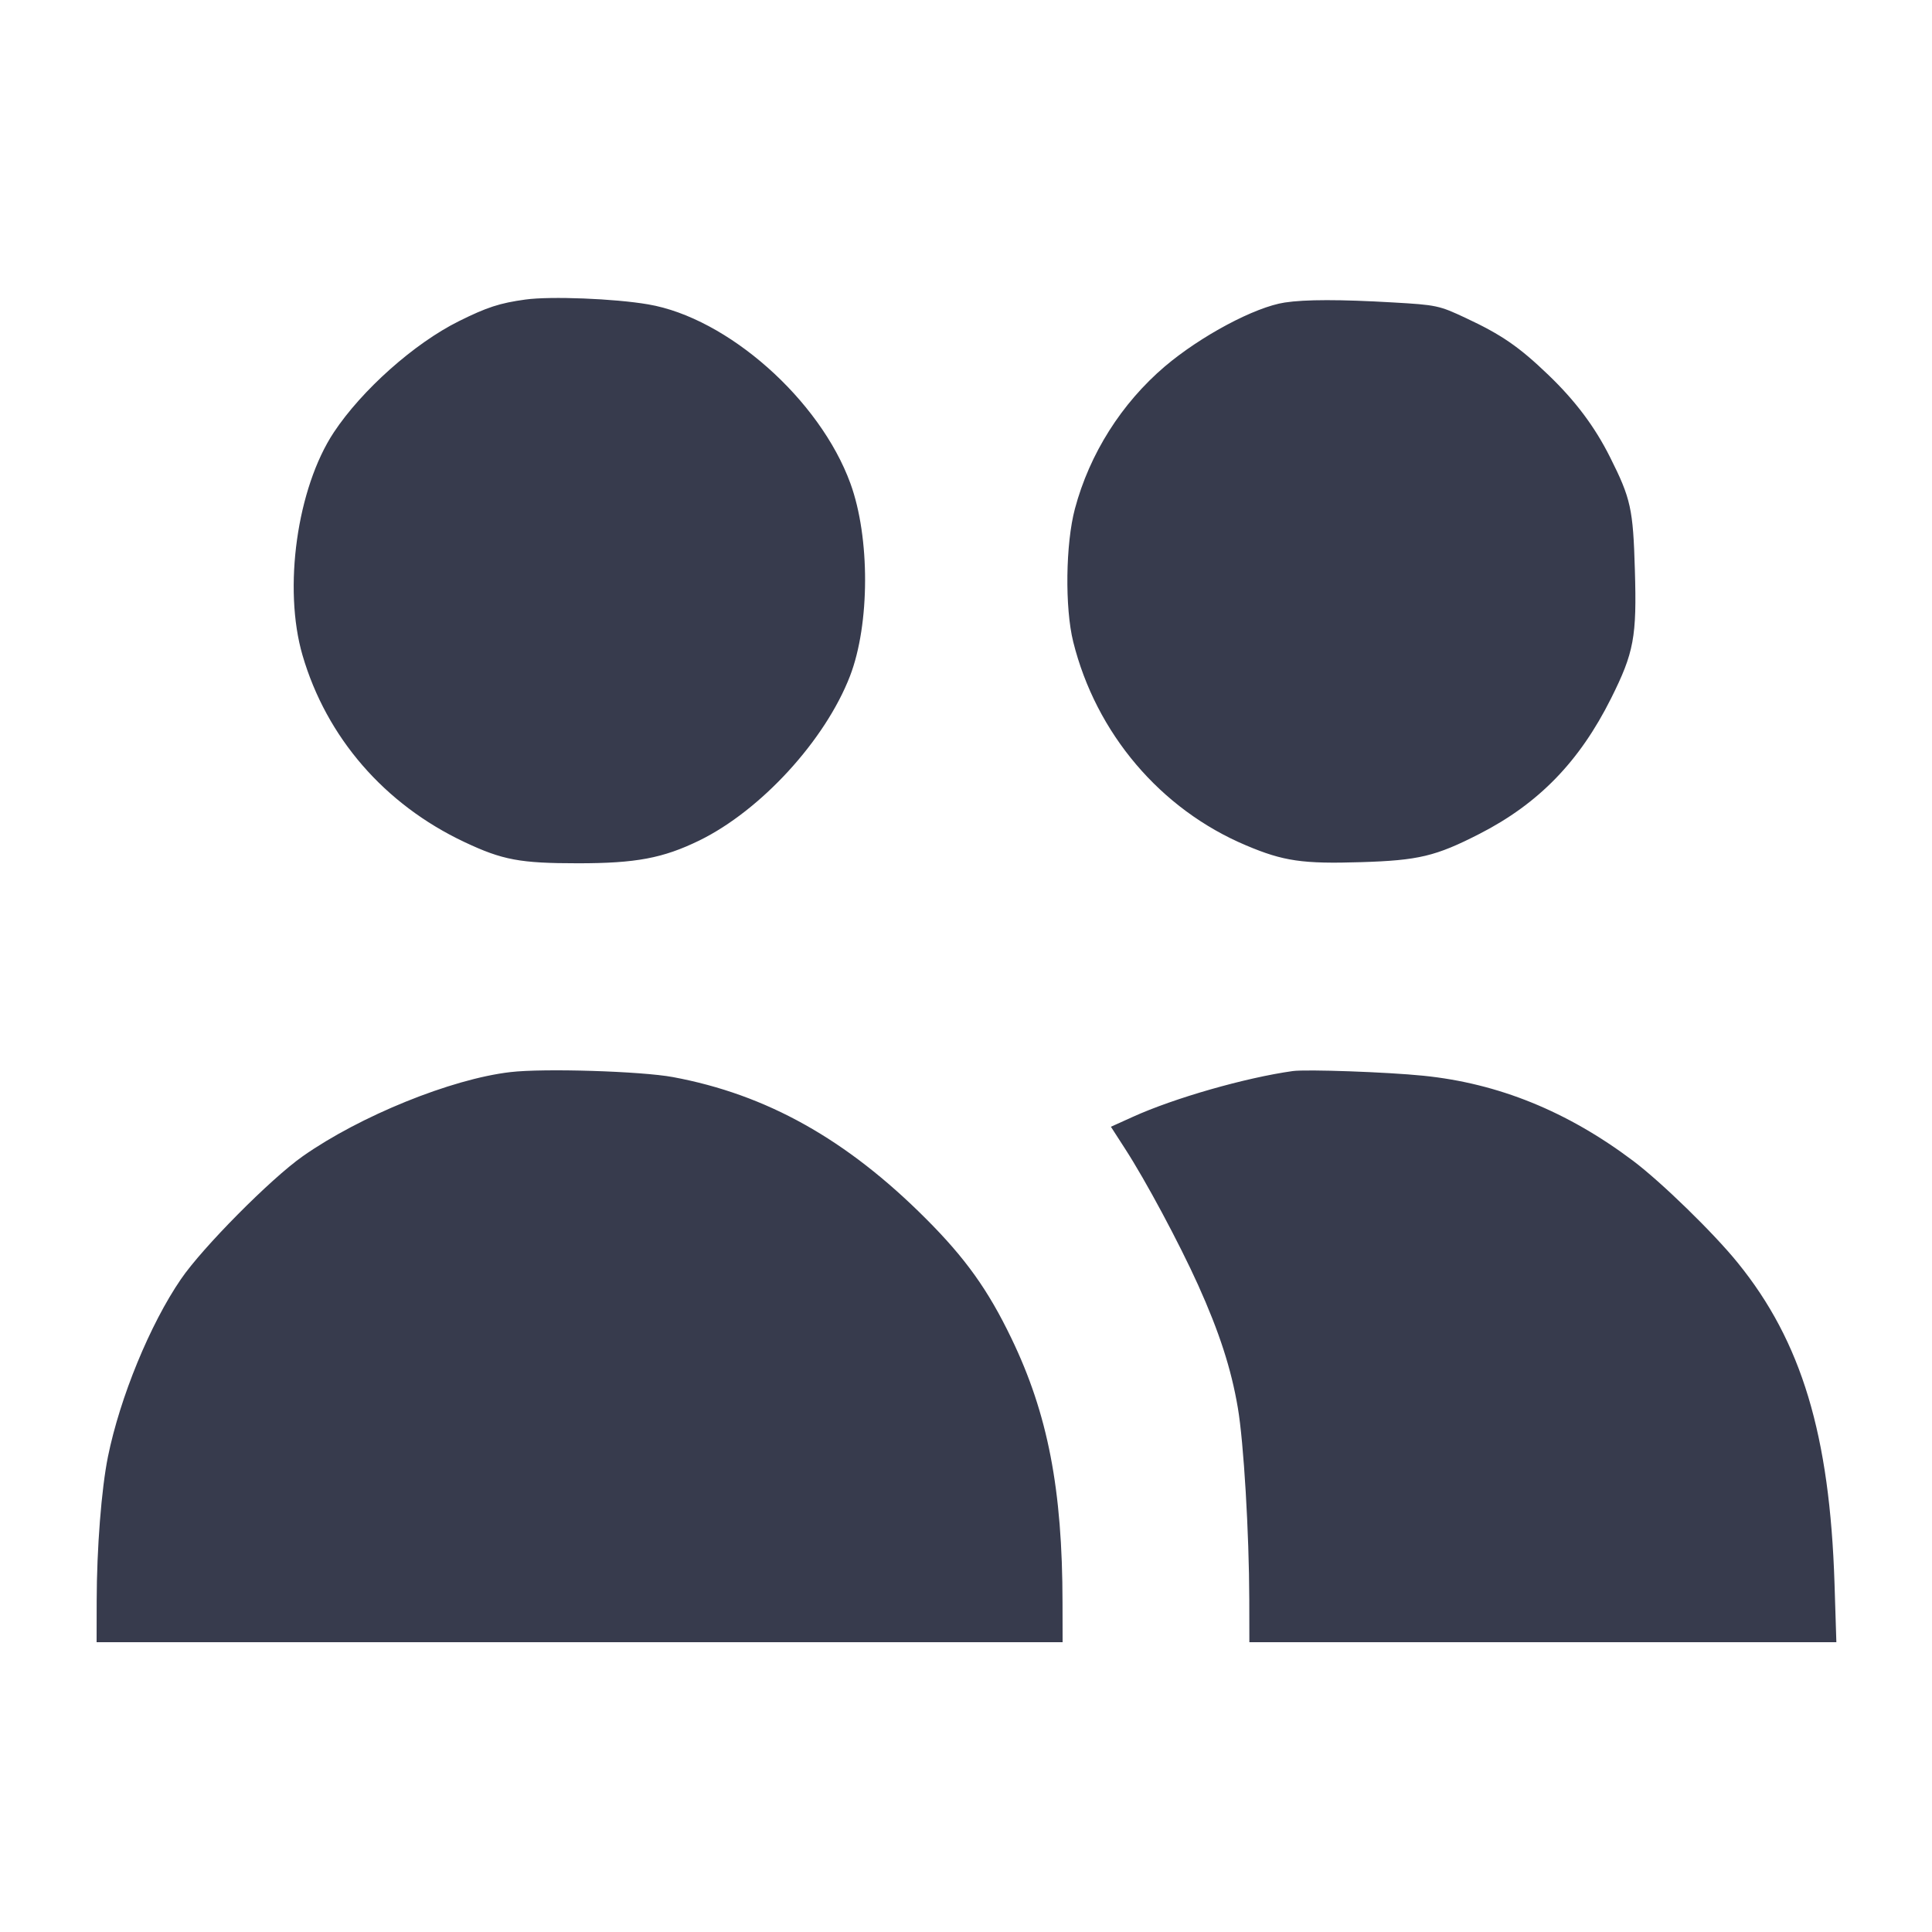
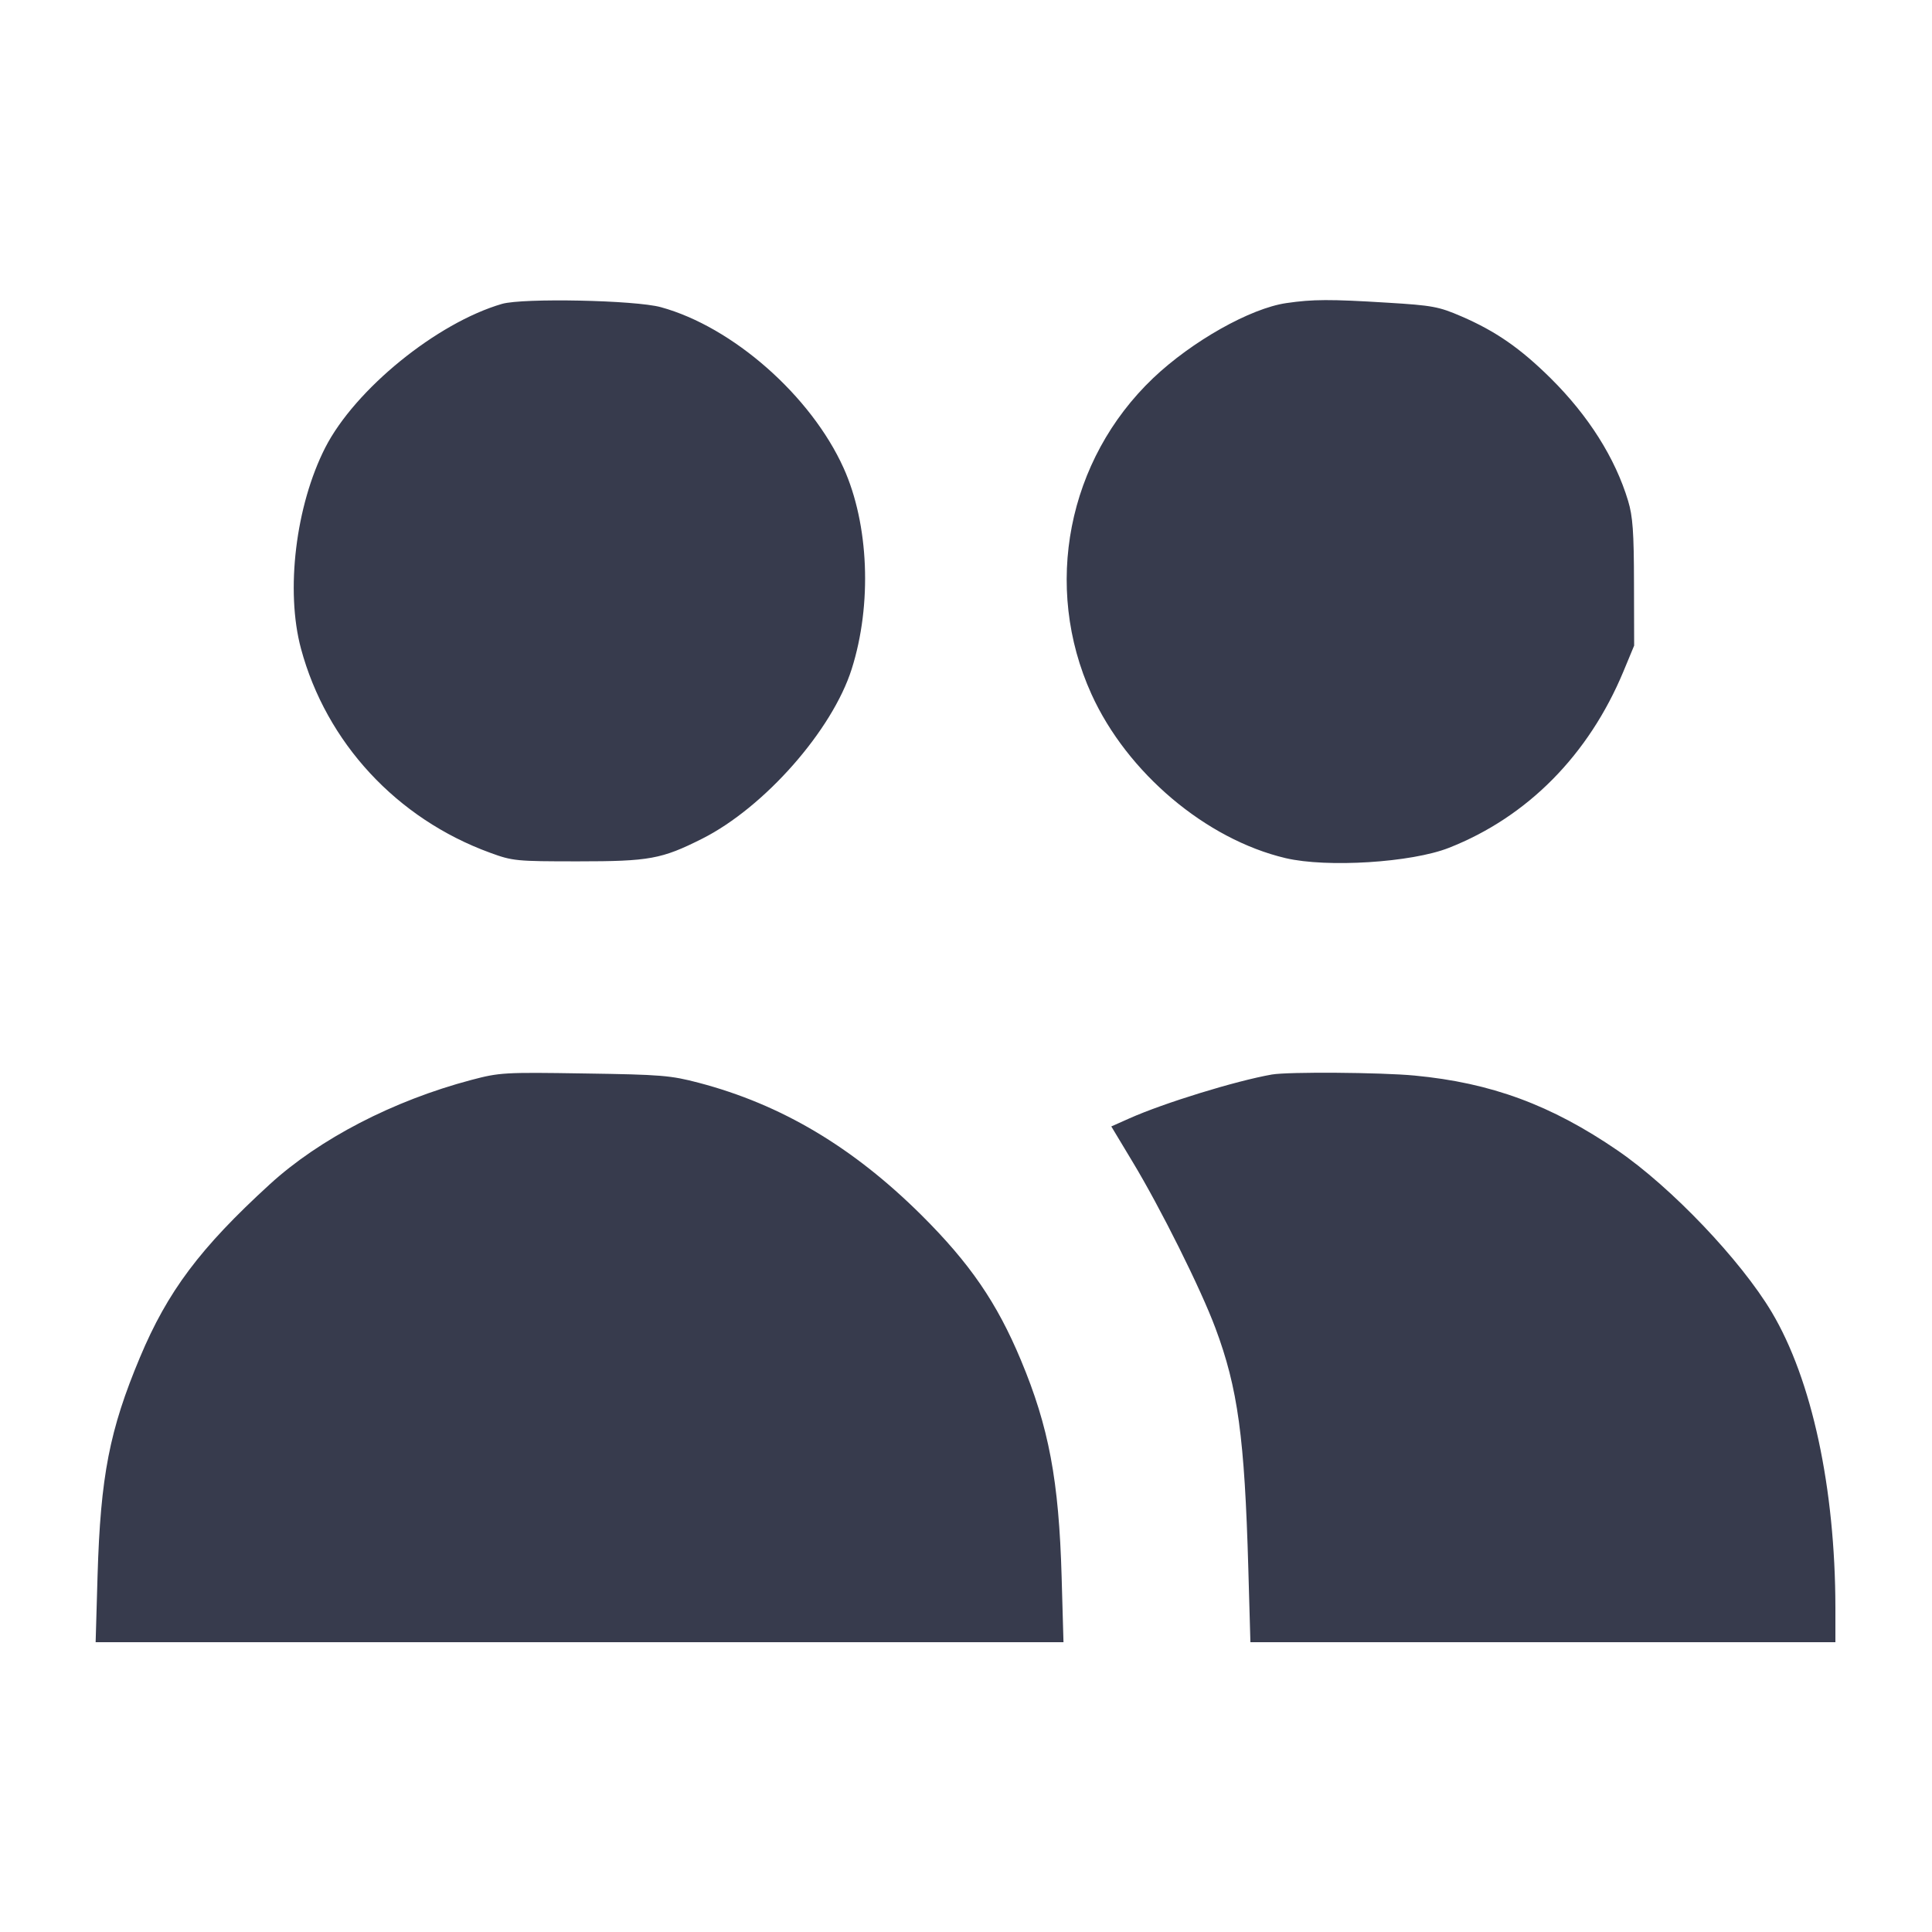
<svg xmlns="http://www.w3.org/2000/svg" width="24" height="24" viewBox="0 0 24 24" fill="none">
-   <path d="M6.527 3.721 C 6.208 3.765,6.050 3.816,5.700 3.990 C 5.147 4.265,4.495 4.845,4.146 5.372 C 3.690 6.063,3.515 7.307,3.758 8.140 C 4.056 9.161,4.776 9.992,5.769 10.460 C 6.243 10.684,6.461 10.724,7.180 10.724 C 7.901 10.724,8.235 10.661,8.687 10.441 C 9.452 10.067,10.251 9.196,10.559 8.398 C 10.807 7.754,10.809 6.676,10.564 6.005 C 10.184 4.963,9.038 3.949,8.052 3.781 C 7.633 3.709,6.839 3.678,6.527 3.721 M15.960 3.758 C 15.589 3.814,14.917 4.173,14.470 4.552 C 13.931 5.011,13.535 5.638,13.353 6.320 C 13.237 6.754,13.227 7.551,13.332 7.973 C 13.615 9.110,14.416 10.054,15.480 10.502 C 15.943 10.698,16.183 10.733,16.908 10.710 C 17.622 10.688,17.835 10.637,18.380 10.358 C 19.114 9.982,19.621 9.460,20.013 8.676 C 20.298 8.106,20.334 7.911,20.309 7.080 C 20.287 6.321,20.259 6.194,20.001 5.680 C 19.812 5.302,19.569 4.978,19.234 4.657 C 18.872 4.309,18.653 4.158,18.210 3.951 C 17.878 3.795,17.846 3.788,17.303 3.757 C 16.650 3.719,16.214 3.719,15.960 3.758 M6.340 13.318 C 5.606 13.403,4.472 13.863,3.760 14.364 C 3.364 14.642,2.513 15.500,2.247 15.891 C 1.864 16.450,1.491 17.358,1.341 18.095 C 1.260 18.495,1.202 19.235,1.201 19.890 L 1.200 20.400 7.200 20.400 L 13.200 20.400 13.199 19.910 C 13.198 18.499,13.016 17.562,12.563 16.623 C 12.274 16.023,11.993 15.630,11.501 15.138 C 10.516 14.152,9.522 13.596,8.360 13.380 C 7.966 13.307,6.753 13.269,6.340 13.318 M16.060 13.305 C 15.473 13.387,14.587 13.640,14.070 13.875 L 13.800 13.997 13.976 14.270 C 14.233 14.667,14.647 15.440,14.883 15.962 C 15.147 16.548,15.295 17.004,15.377 17.489 C 15.450 17.916,15.517 19.045,15.519 19.870 L 15.520 20.400 19.166 20.400 L 22.812 20.400 22.789 19.670 C 22.730 17.825,22.380 16.664,21.587 15.687 C 21.288 15.317,20.636 14.683,20.288 14.421 C 19.470 13.805,18.611 13.457,17.680 13.363 C 17.228 13.317,16.230 13.282,16.060 13.305 " fill="#373B4D" stroke="none" fill-rule="evenodd" />
+   <path d="M6.236 3.775 C 5.426 4.011,4.410 4.837,4.040 5.561 C 3.673 6.282,3.545 7.338,3.739 8.058 C 4.053 9.224,4.928 10.170,6.088 10.593 C 6.368 10.696,6.413 10.700,7.180 10.700 C 8.067 10.700,8.219 10.672,8.722 10.419 C 9.495 10.030,10.339 9.072,10.580 8.311 C 10.835 7.508,10.794 6.513,10.480 5.815 C 10.075 4.917,9.103 4.061,8.210 3.816 C 7.891 3.728,6.496 3.700,6.236 3.775 M15.980 3.765 C 15.532 3.830,14.807 4.239,14.325 4.697 C 13.260 5.712,12.952 7.286,13.558 8.622 C 14.001 9.599,14.980 10.426,15.970 10.660 C 16.485 10.781,17.535 10.715,17.999 10.532 C 18.975 10.148,19.736 9.378,20.168 8.338 L 20.300 8.020 20.298 7.240 C 20.297 6.610,20.283 6.414,20.225 6.222 C 20.065 5.690,19.732 5.164,19.264 4.700 C 18.887 4.327,18.582 4.115,18.154 3.930 C 17.873 3.809,17.796 3.794,17.234 3.760 C 16.521 3.716,16.309 3.717,15.980 3.765 M5.853 13.416 C 4.884 13.673,3.969 14.147,3.350 14.713 C 2.487 15.502,2.082 16.042,1.738 16.863 C 1.360 17.765,1.249 18.337,1.212 19.570 L 1.188 20.400 7.200 20.400 L 13.211 20.400 13.188 19.590 C 13.154 18.389,13.029 17.726,12.682 16.896 C 12.384 16.182,12.048 15.693,11.446 15.094 C 10.595 14.249,9.705 13.720,8.681 13.451 C 8.332 13.359,8.213 13.349,7.260 13.335 C 6.259 13.319,6.206 13.323,5.853 13.416 M15.800 13.348 C 15.350 13.427,14.458 13.702,14.032 13.892 L 13.805 13.993 14.066 14.427 C 14.417 15.008,14.916 16.009,15.098 16.497 C 15.377 17.243,15.461 17.857,15.507 19.483 L 15.533 20.400 19.166 20.400 L 22.800 20.400 22.800 19.970 C 22.798 18.485,22.508 17.138,22.009 16.300 C 21.624 15.654,20.762 14.749,20.095 14.292 C 19.269 13.726,18.523 13.451,17.572 13.361 C 17.152 13.321,16.002 13.313,15.800 13.348 " fill="#373B4D" stroke="none" fill-rule="evenodd" />
</svg>
